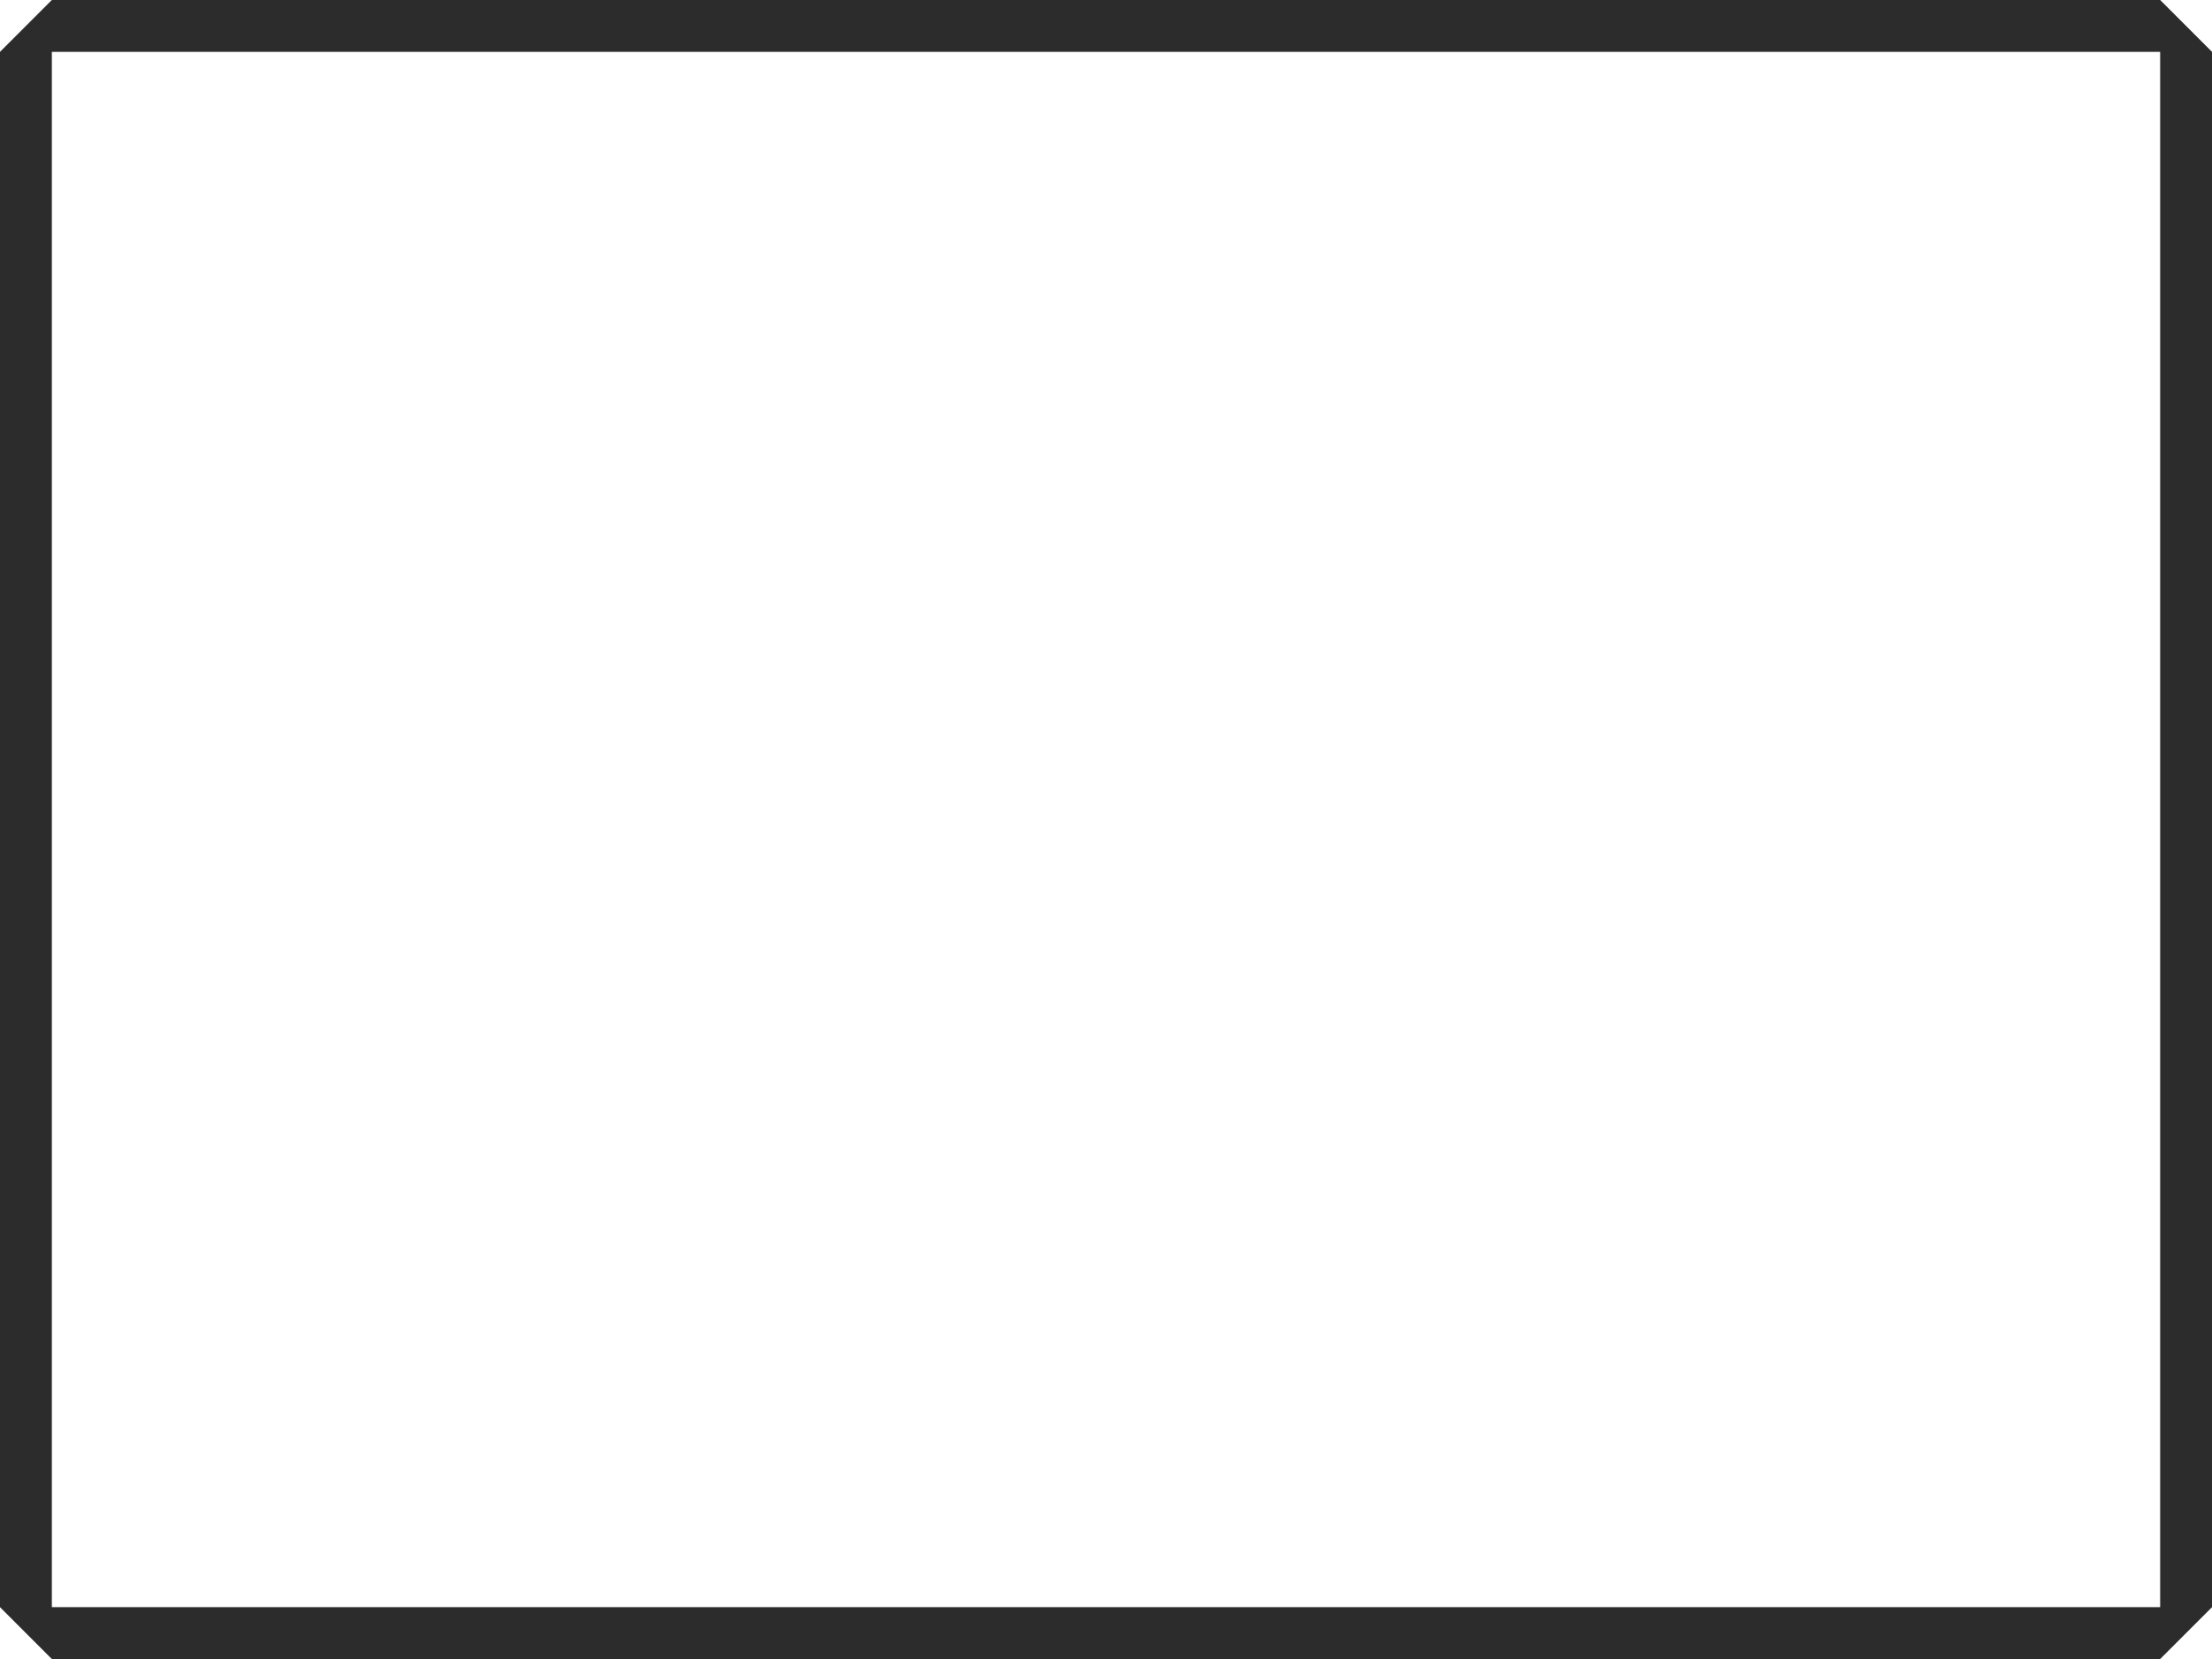
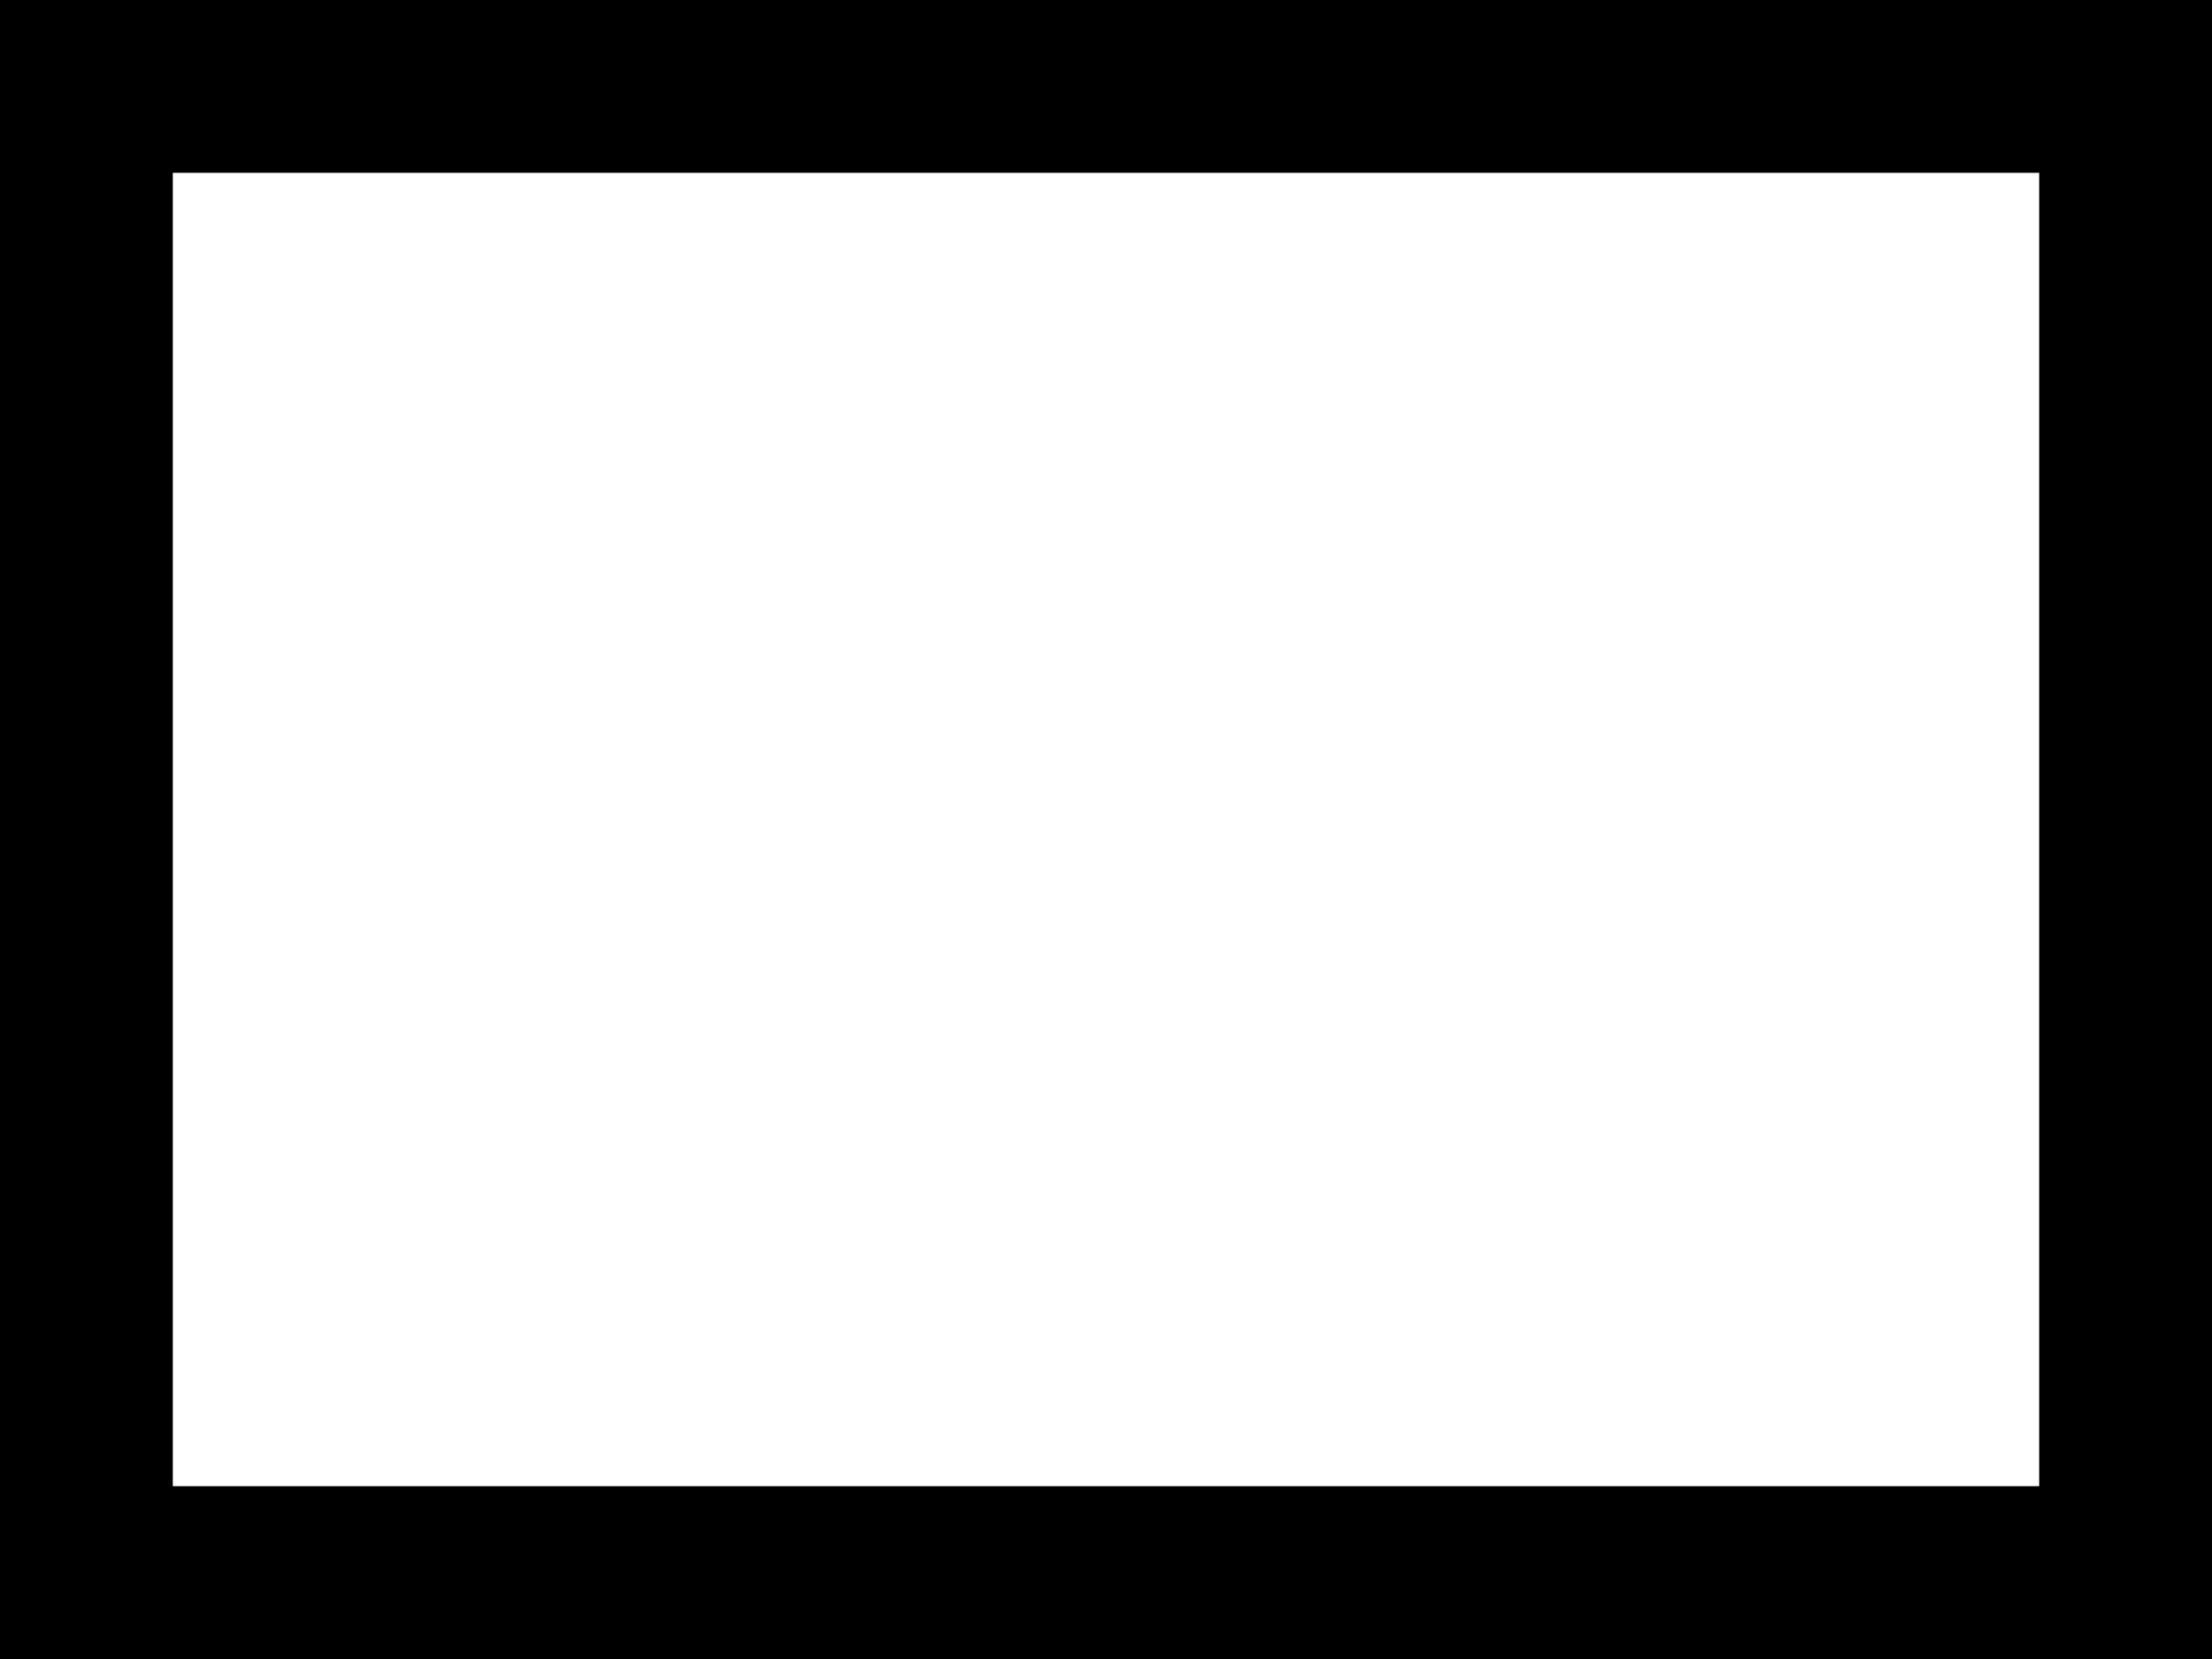
<svg xmlns="http://www.w3.org/2000/svg" class="icon" viewBox="0 0 1024.0 768.0" version="1.1" width="200.0" height="150.0">
-   <path d="M24.0 0 L1000.0 0 L1024.0 24.0 L1024.0 744.0 L1000.0 768.0 L24.0 768.0 L0 744.0 L0 24.0 ZM24.0 24.0 L1000.0 24.0 L1000.0 744.0 L24.0 744.0 Z" fill="#2c2c2c" fill-rule="evenodd" />
+   <path d="M0 0 L1024.0 0 L1024.0 768.0 L0 768.0 ZM80.0 80.0 L944.0 80.0 L944.0 688.0 L80.0 688.0 Z" fill="#000000" fill-rule="evenodd" />
</svg>
